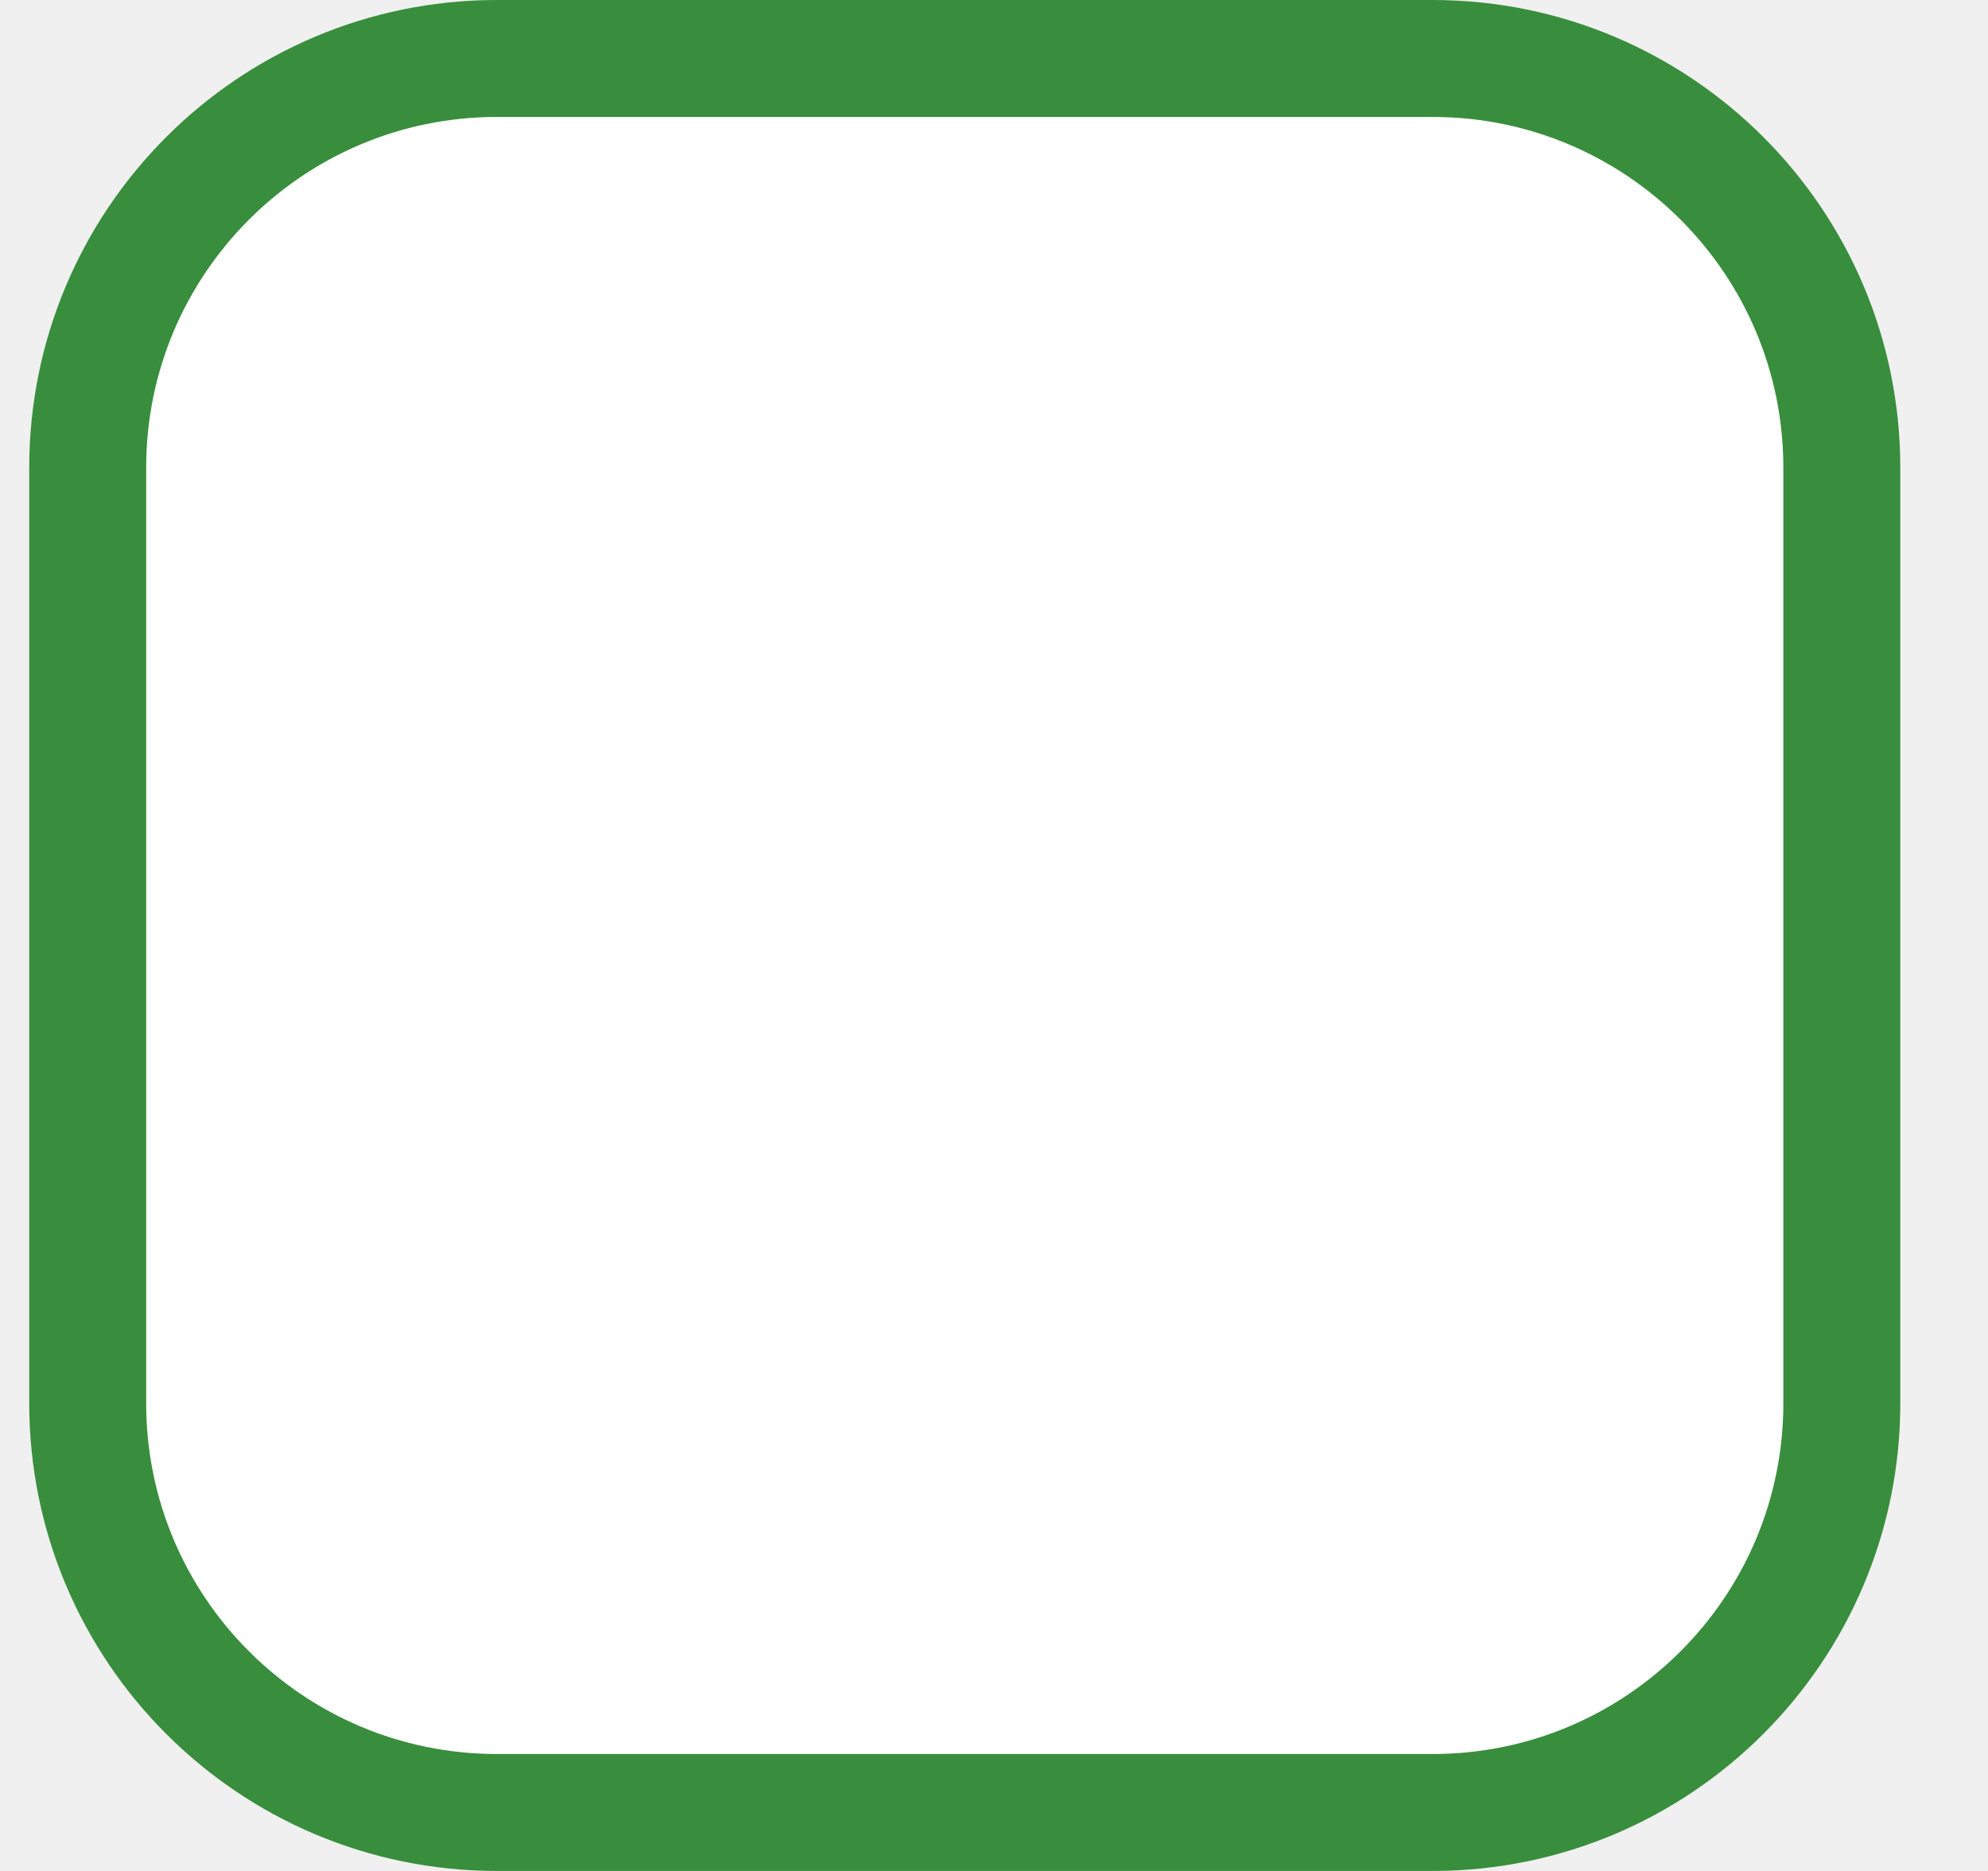
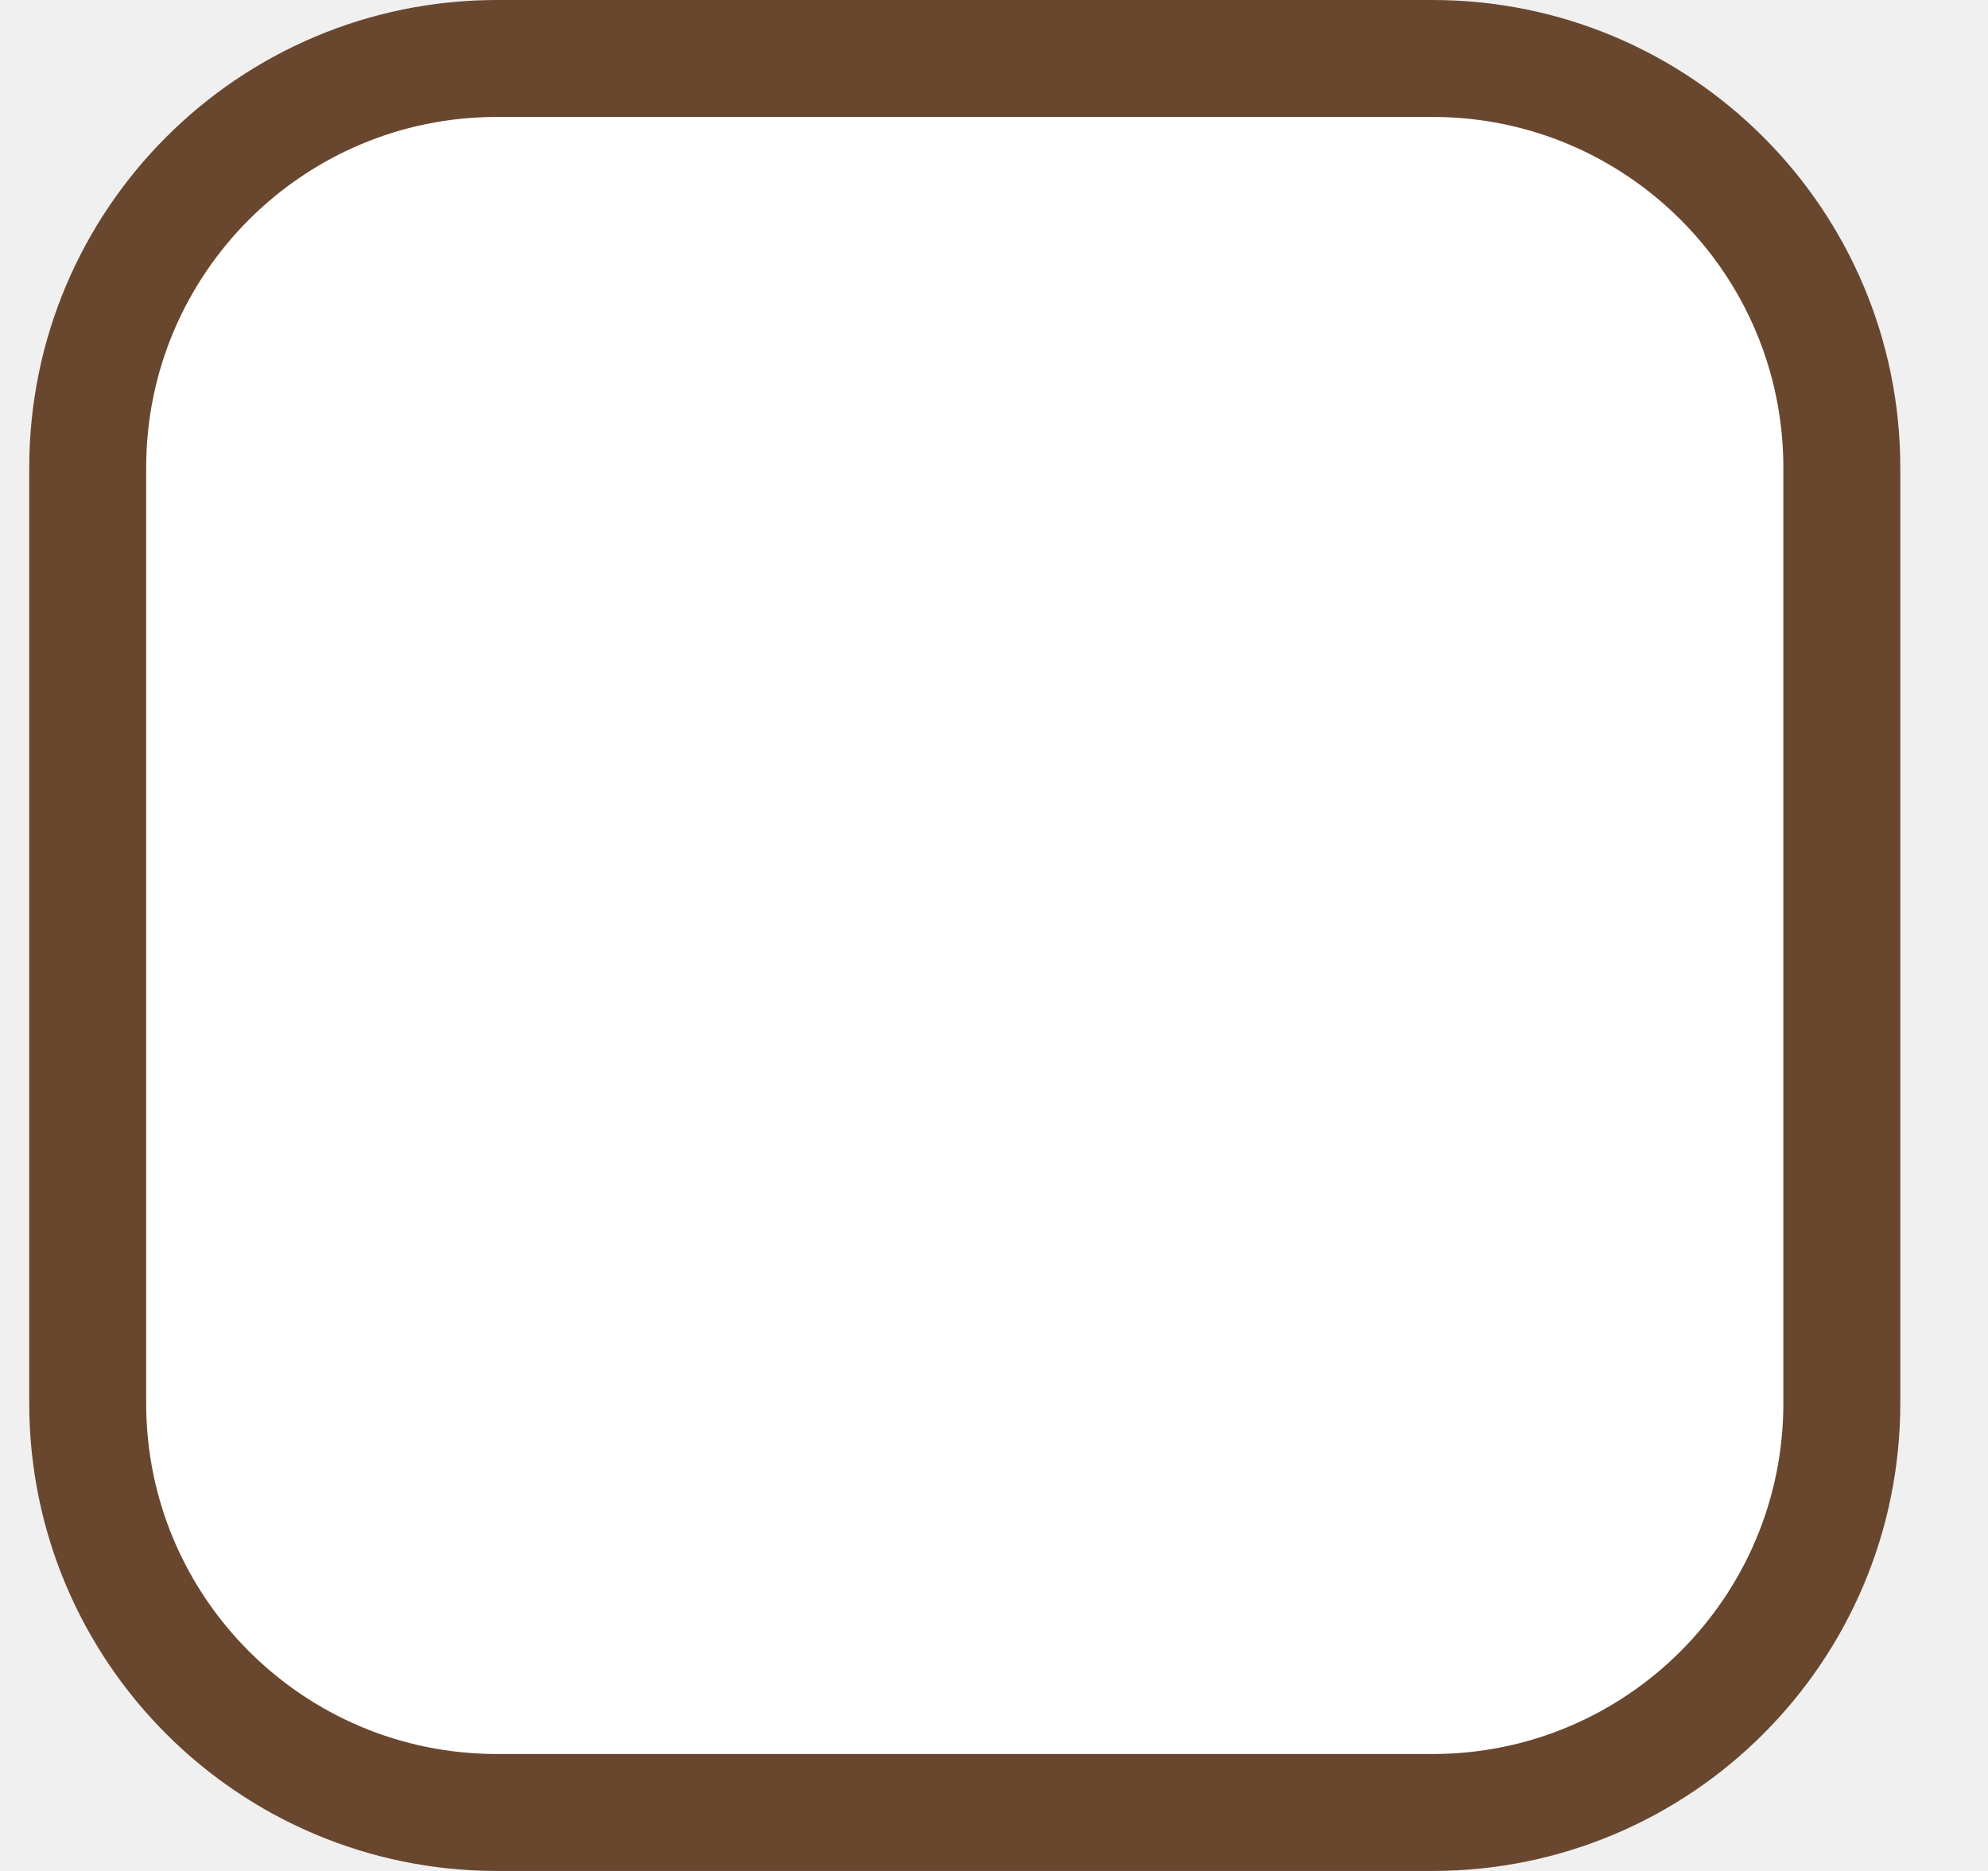
<svg xmlns="http://www.w3.org/2000/svg" width="17" height="16" viewBox="0 0 17 16" fill="none">
  <rect x="0.75" y="0.5" width="15" height="15" rx="3.5" fill="white" />
-   <rect x="0.75" y="0.5" width="15" height="15" rx="3.5" stroke="#388E3C" />
+   <rect x="0.75" y="0.5" width="15" height="15" rx="3.5" stroke="#69472E" />
</svg>
